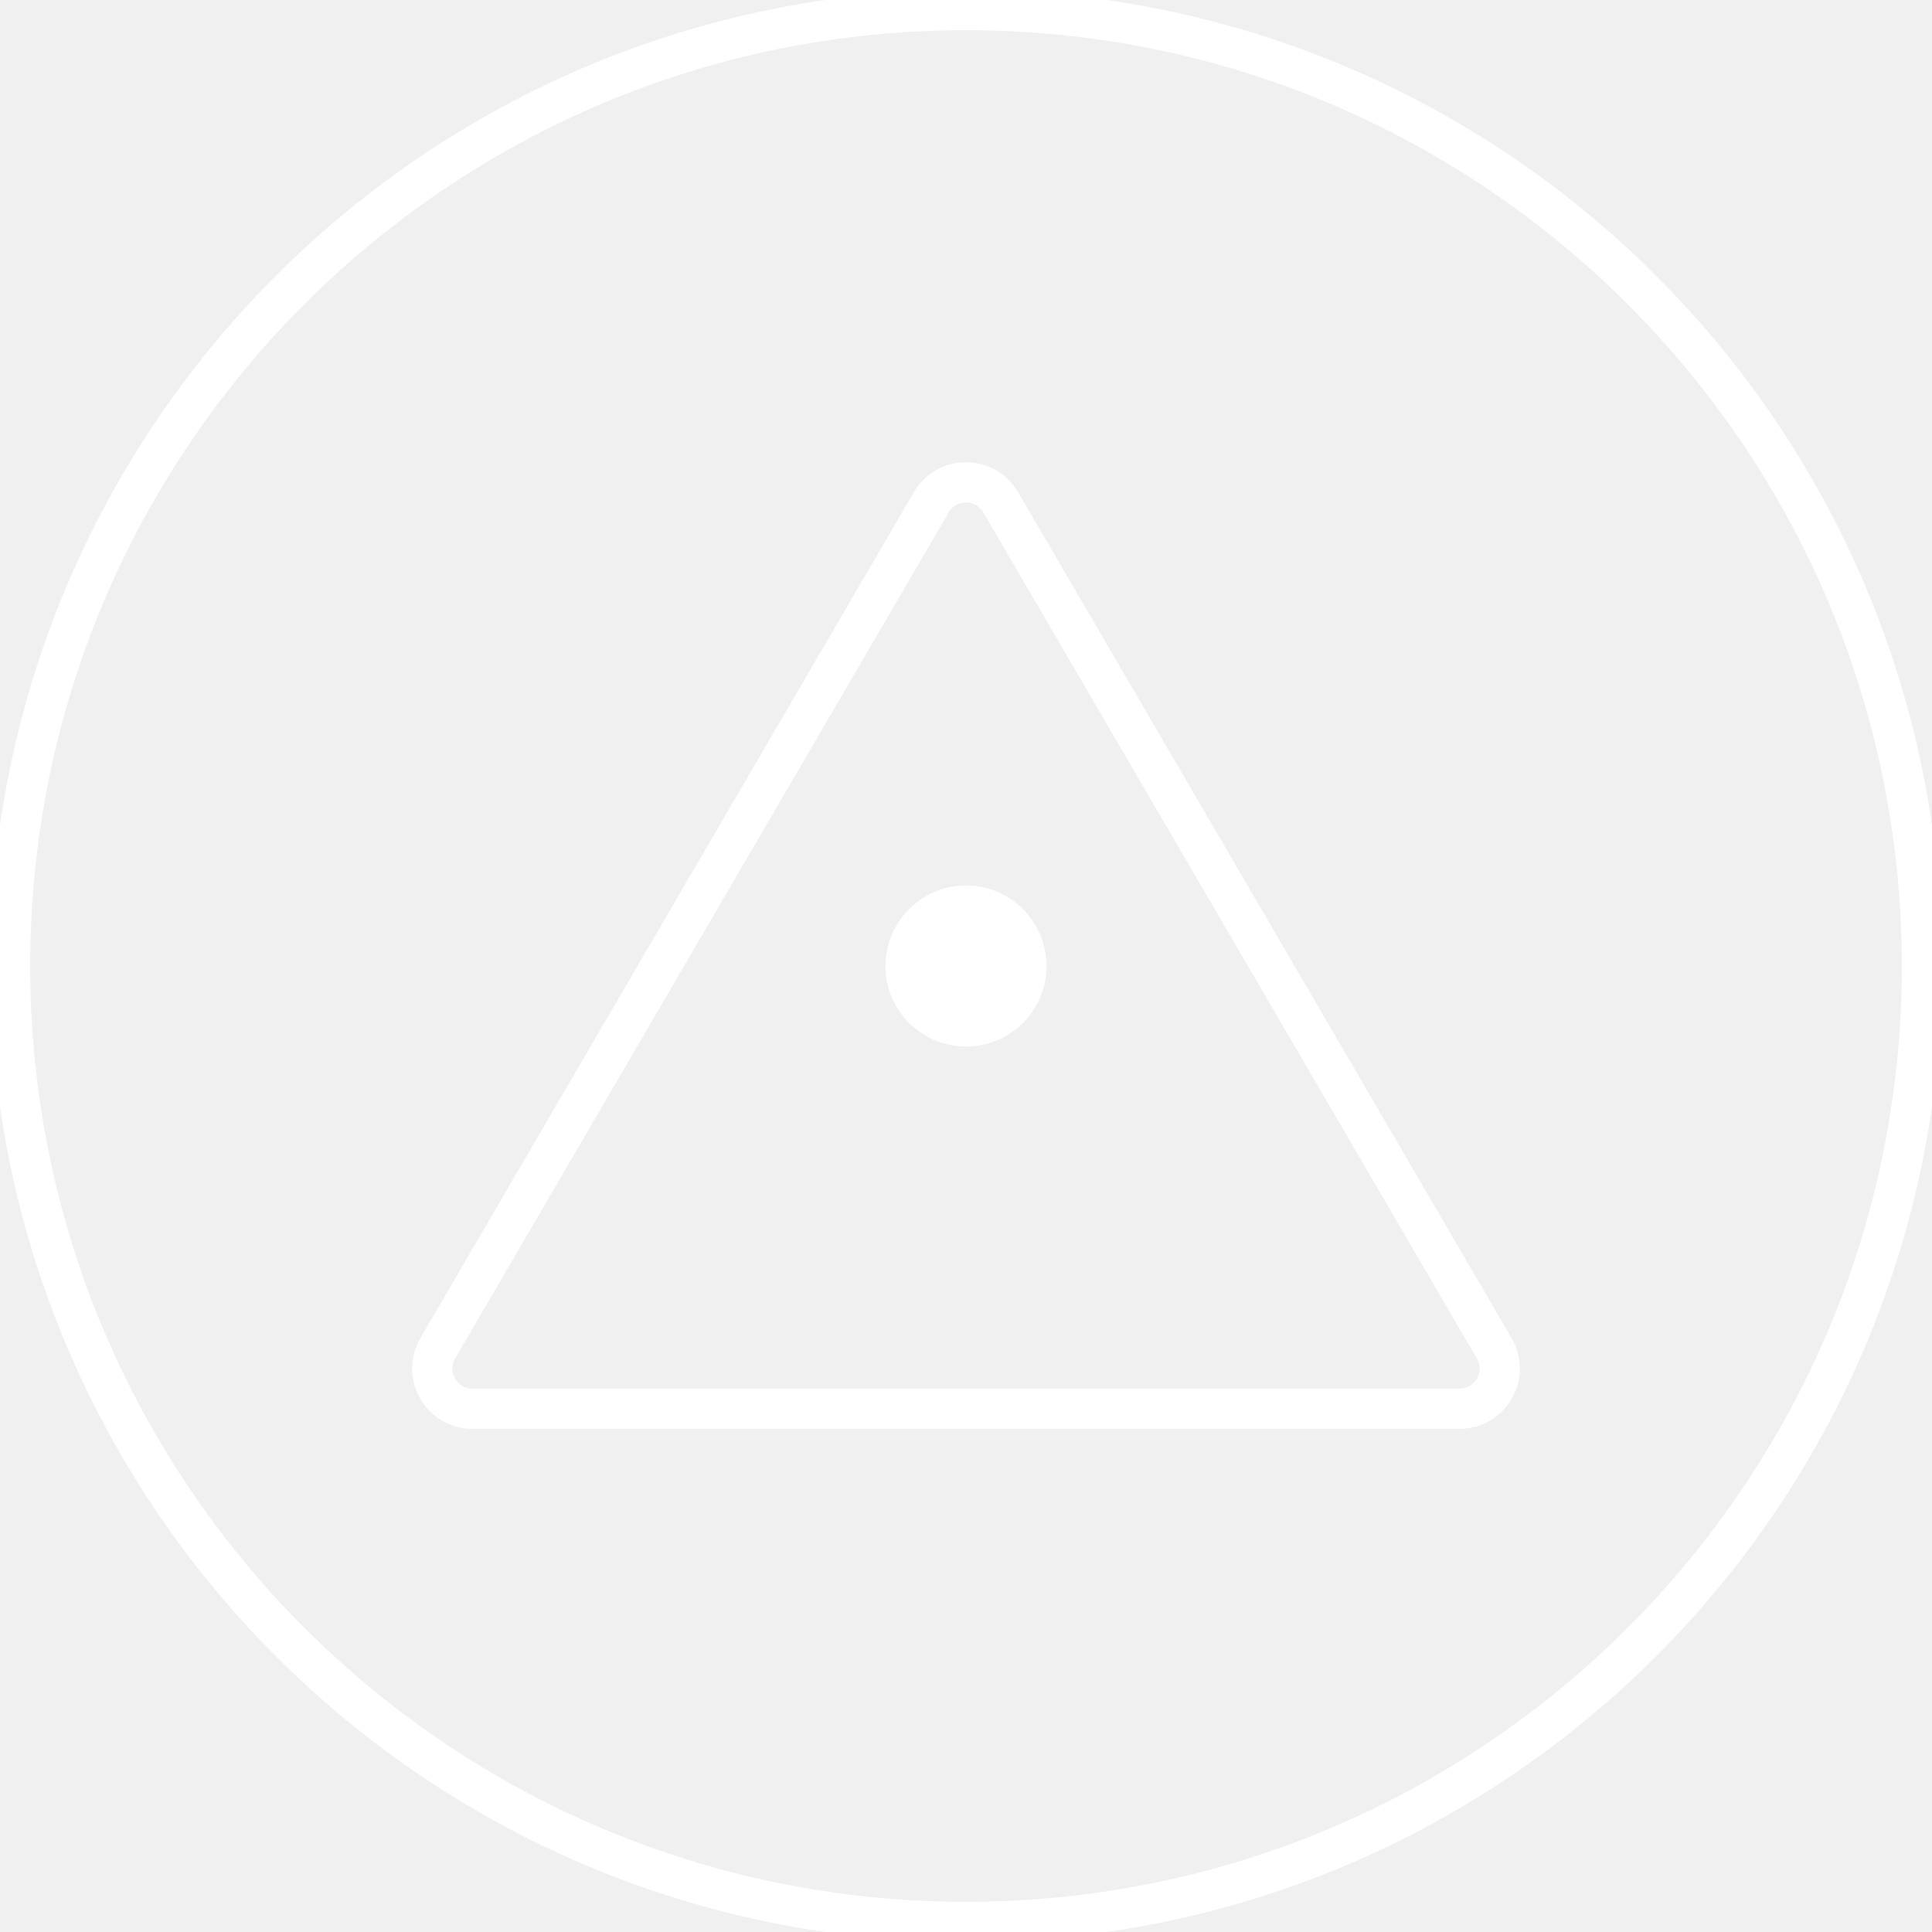
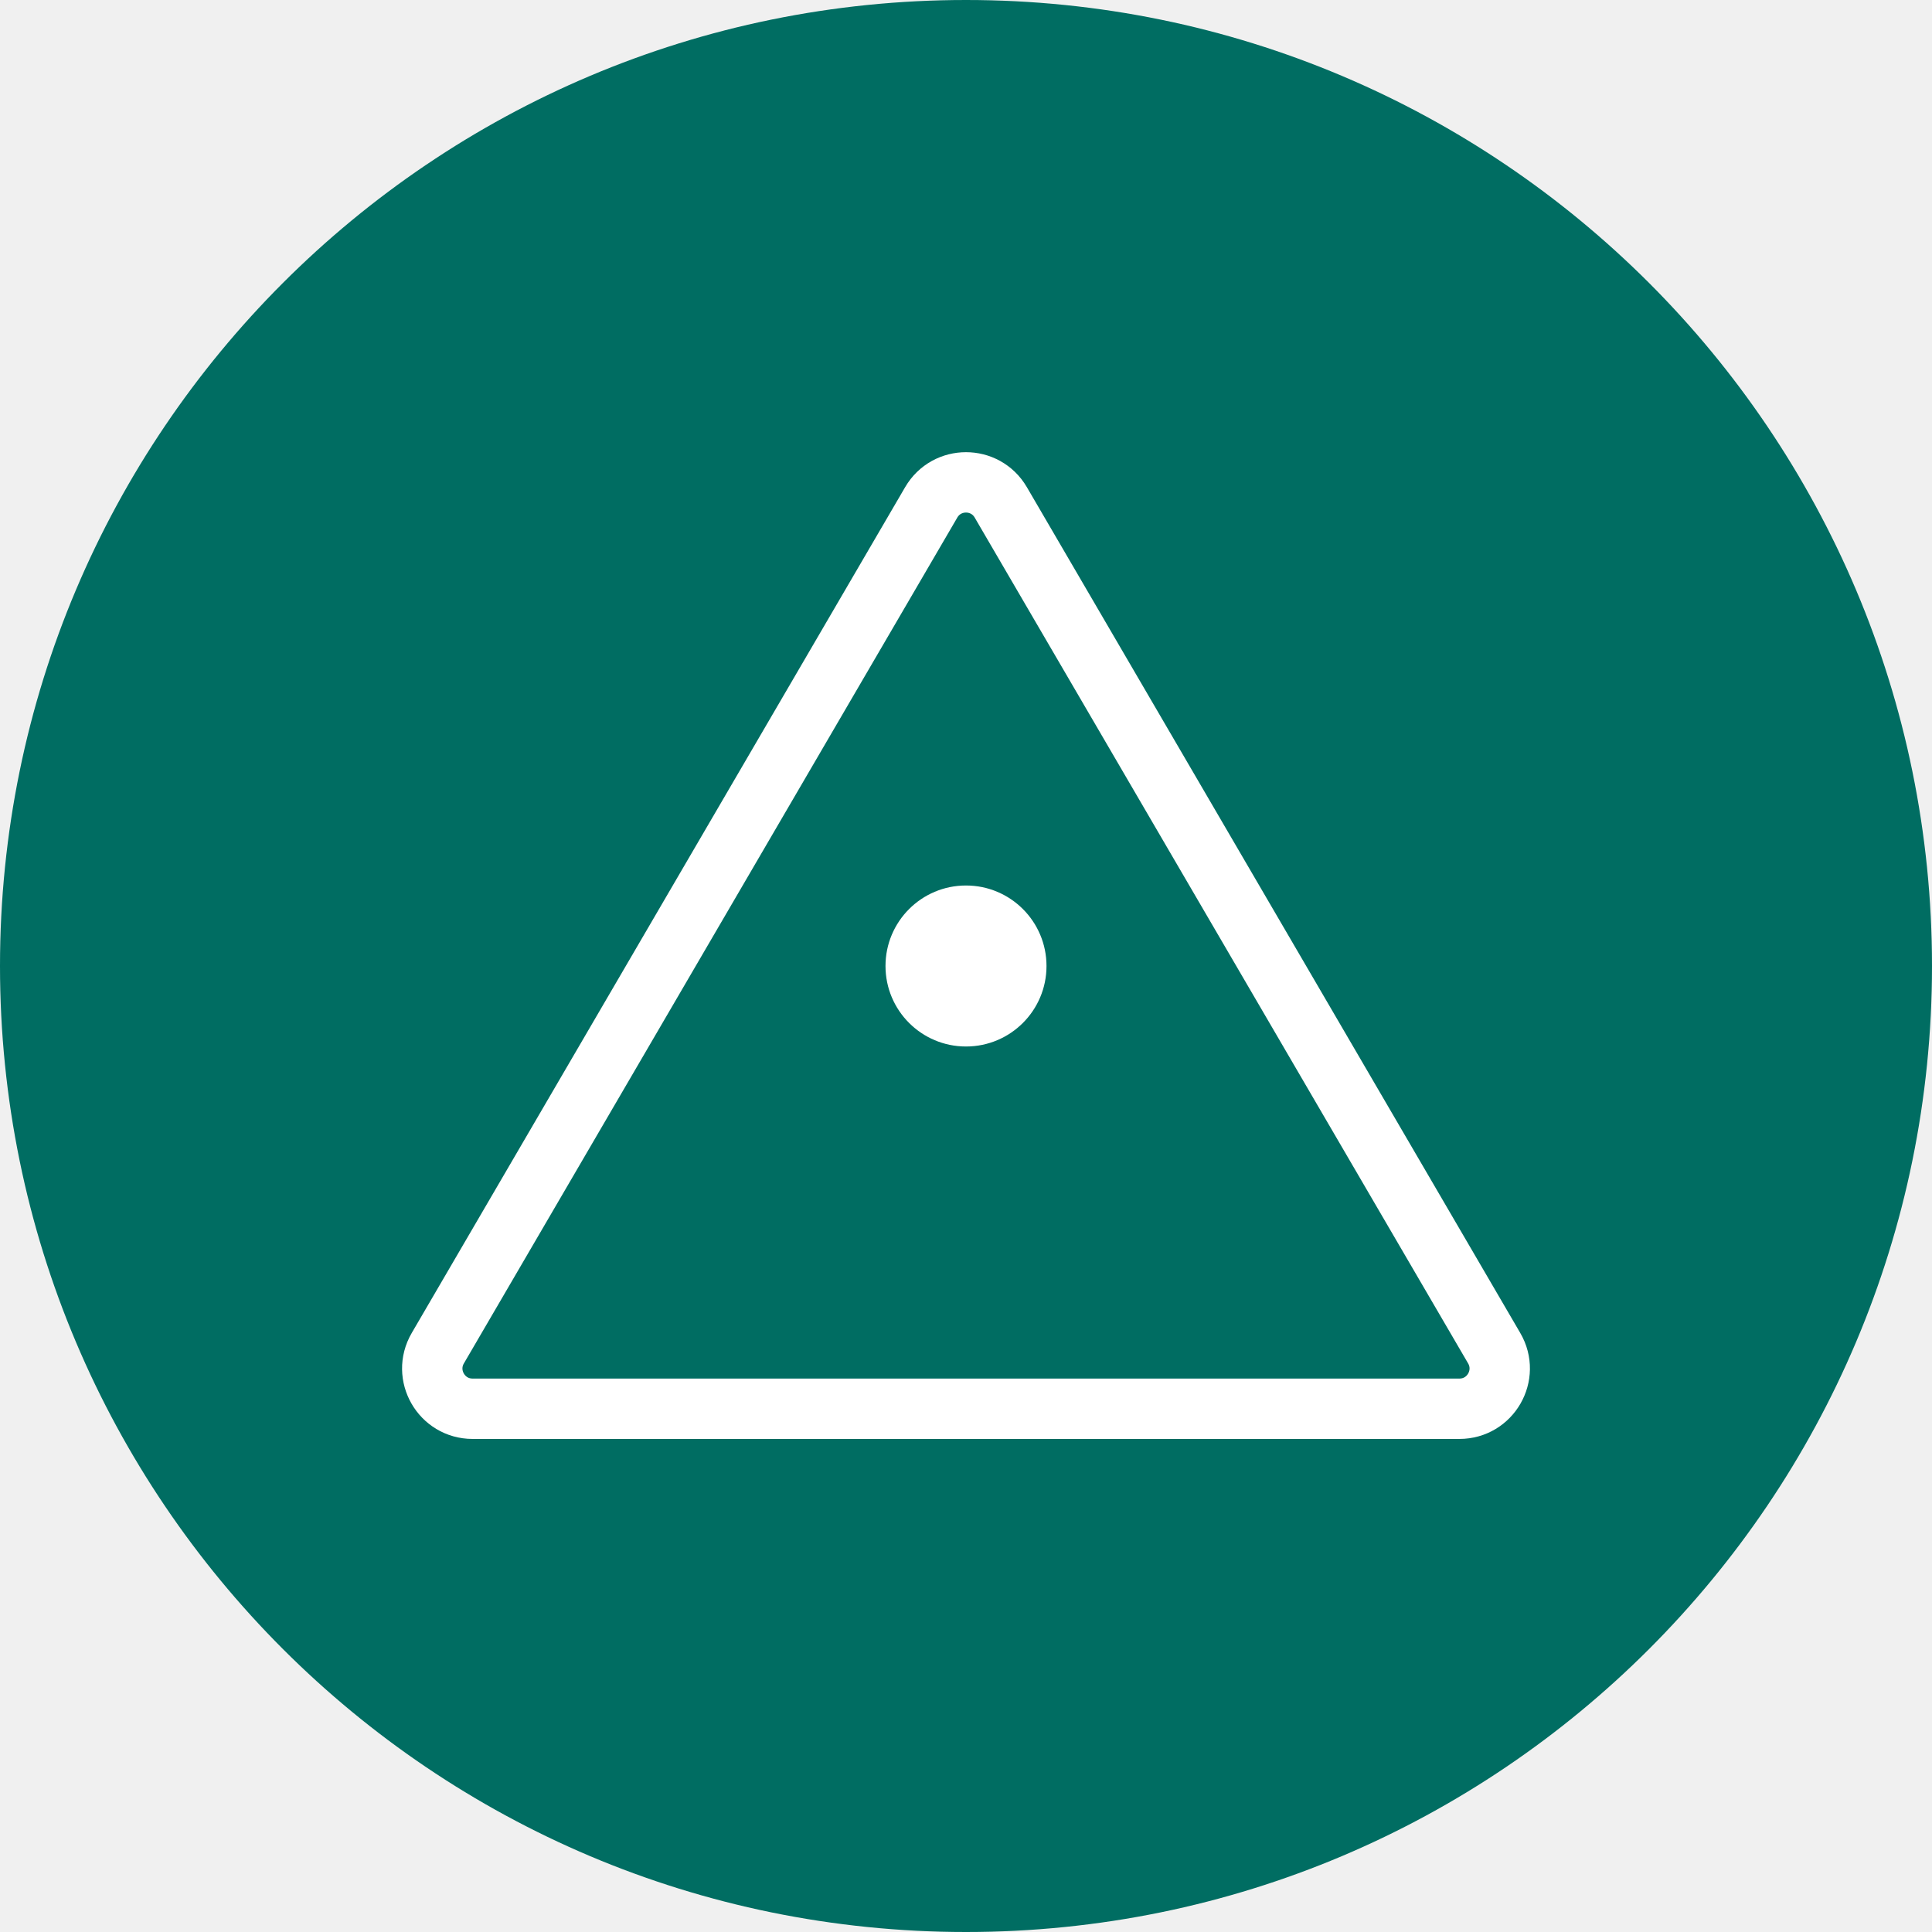
<svg xmlns="http://www.w3.org/2000/svg" width="48" height="48" viewBox="0 0 48 48" fill="none">
-   <g clip-path="url(#clip0_icon_favicon)">
-     <circle cx="24" cy="24" r="23.75" stroke="white" stroke-width="1" />
-     <path d="M23.136 12.481C23.522 11.819 24.478 11.819 24.864 12.481L37.123 33.496C37.512 34.163 37.031 35 36.259 35H11.741C10.969 35 10.488 34.163 10.877 33.496L23.136 12.481Z" stroke="white" stroke-width="1" />
-     <circle cx="24" cy="24" r="2" fill="white" />
-   </g>
-   <defs>
-     <clipPath id="clip0_icon_favicon">
-       <rect width="48" height="48" fill="white" />
-     </clipPath>
-   </defs>
+   <circle cx="24" cy="24" r="24" fill="#006D62" />
+   <path d="M23.136 12.481C23.522 11.819 24.478 11.819 24.864 12.481L37.123 33.496C37.512 34.163 37.031 35 36.259 35H11.741C10.969 35 10.488 34.163 10.877 33.496L23.136 12.481Z" stroke="white" stroke-width="1.5" stroke-linejoin="round" />
+   <circle cx="24" cy="24" r="2" fill="white" />
</svg>
